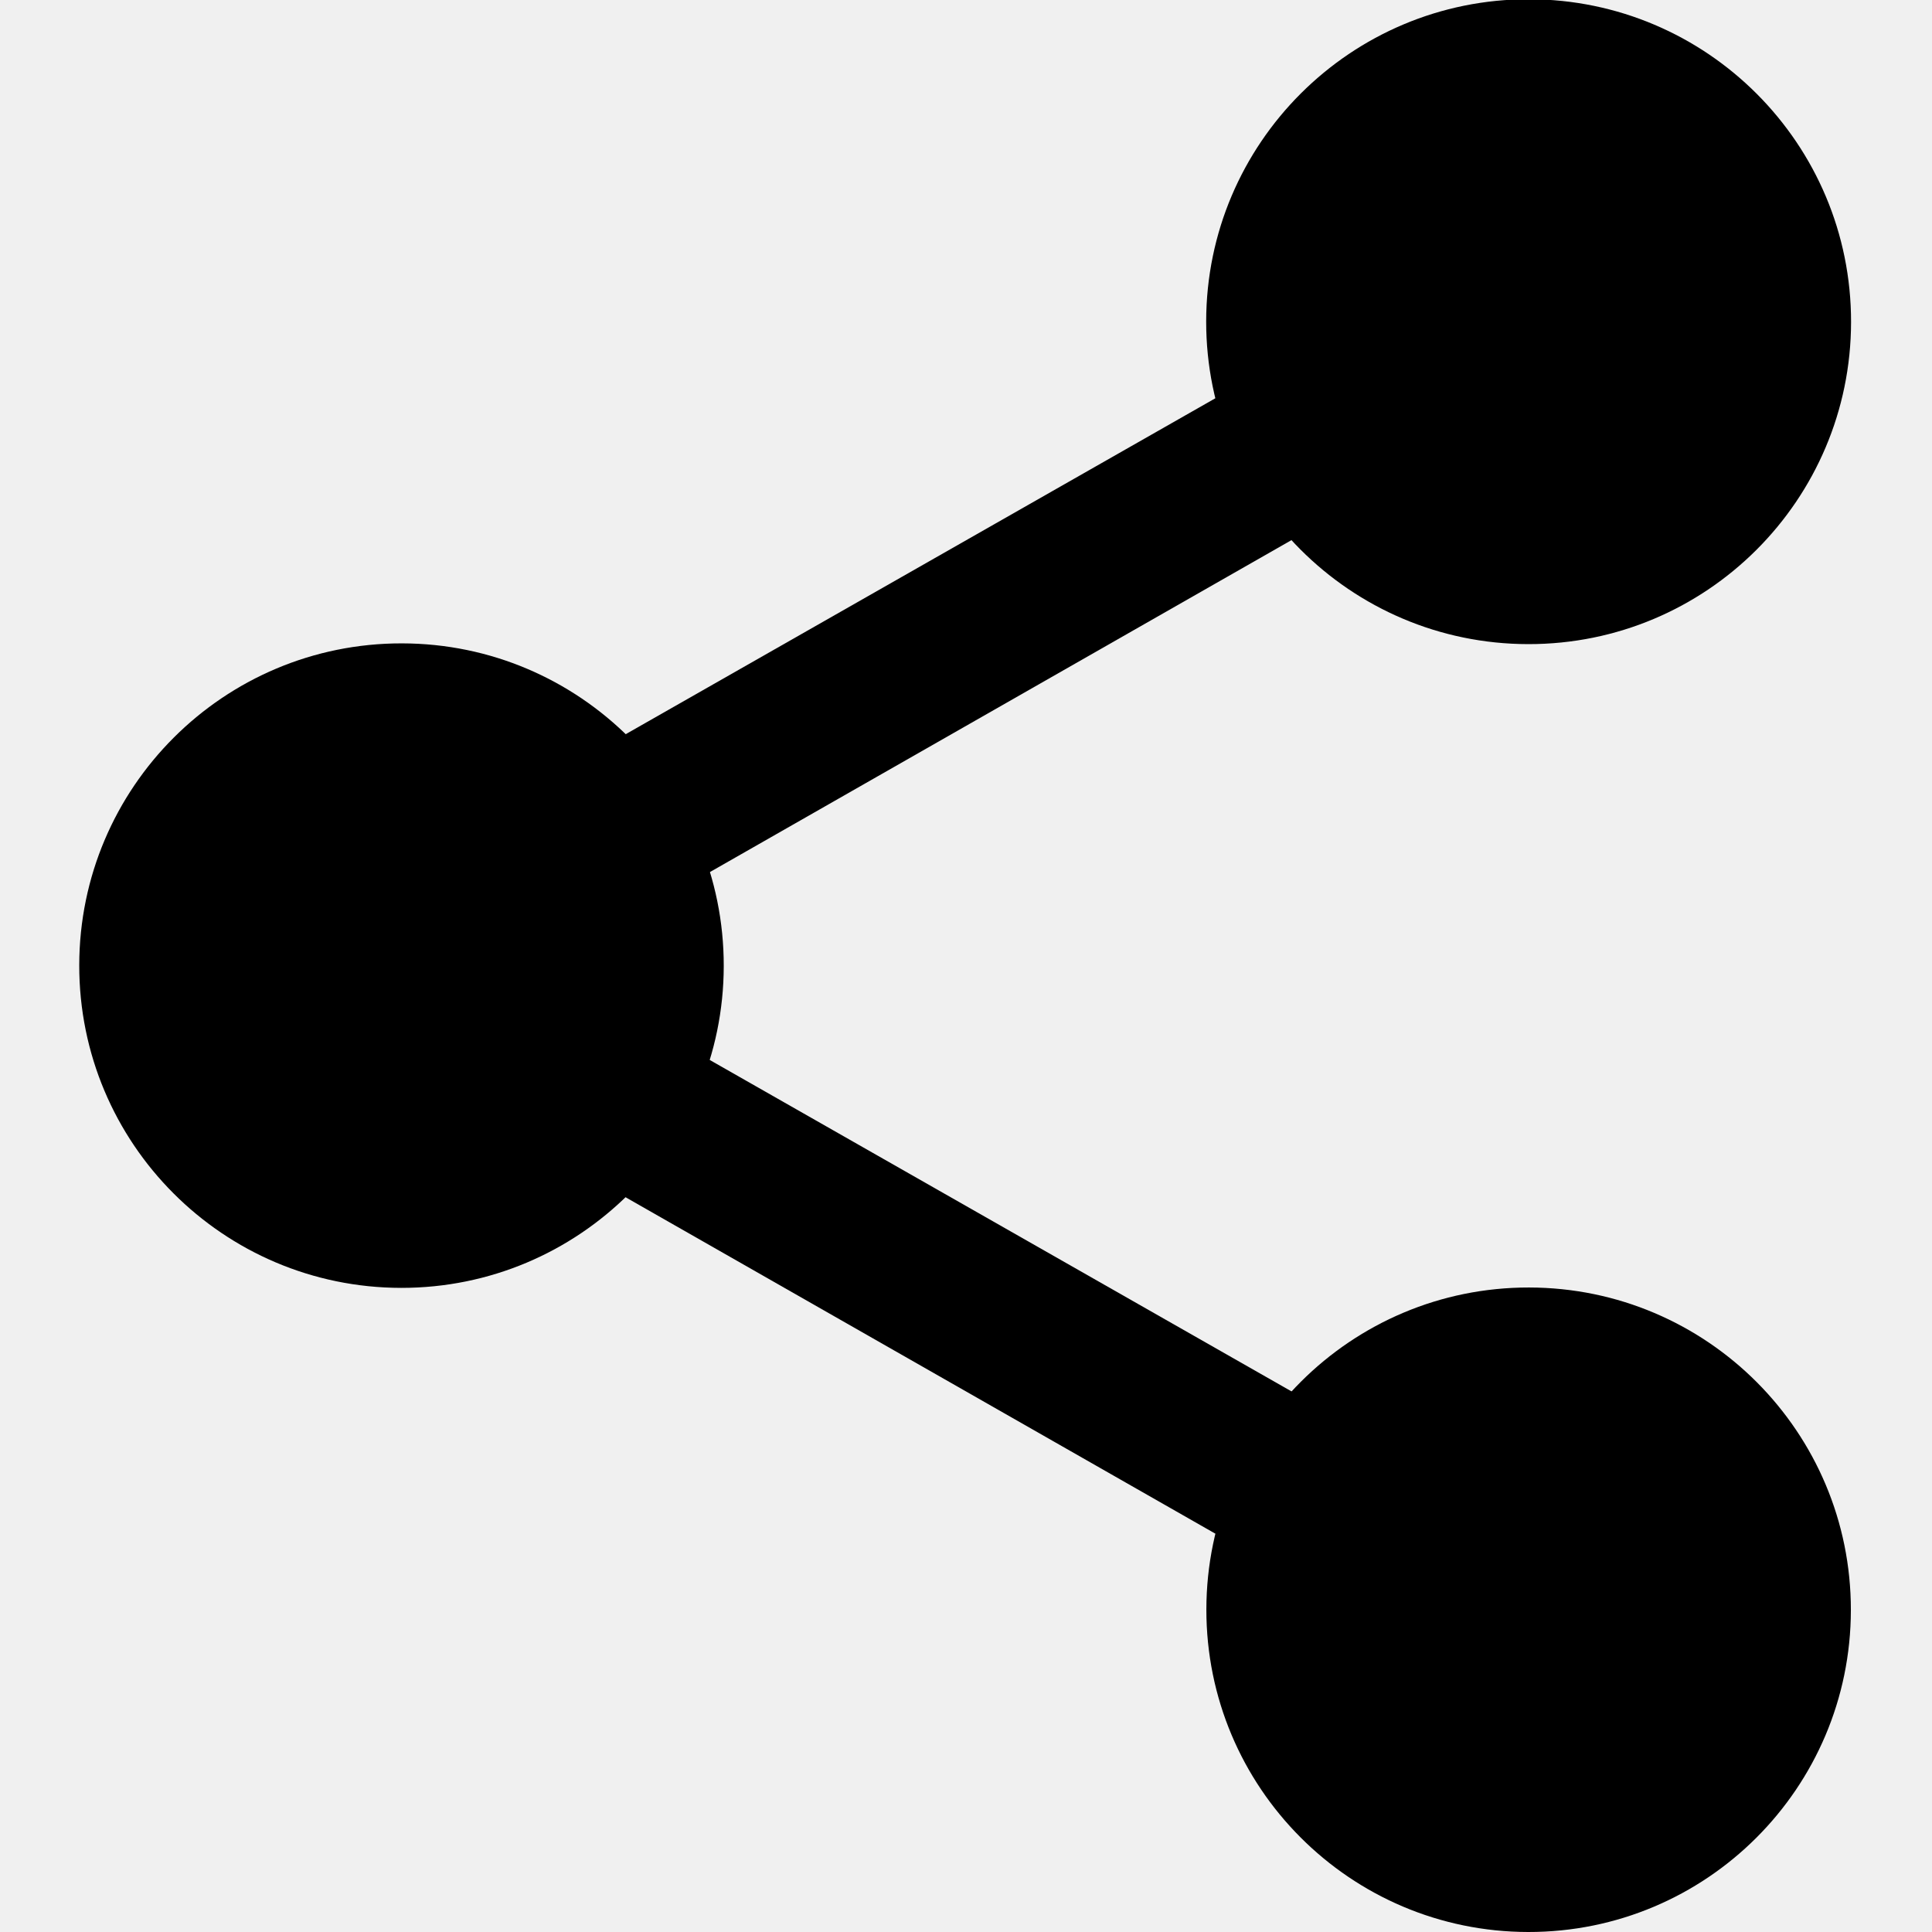
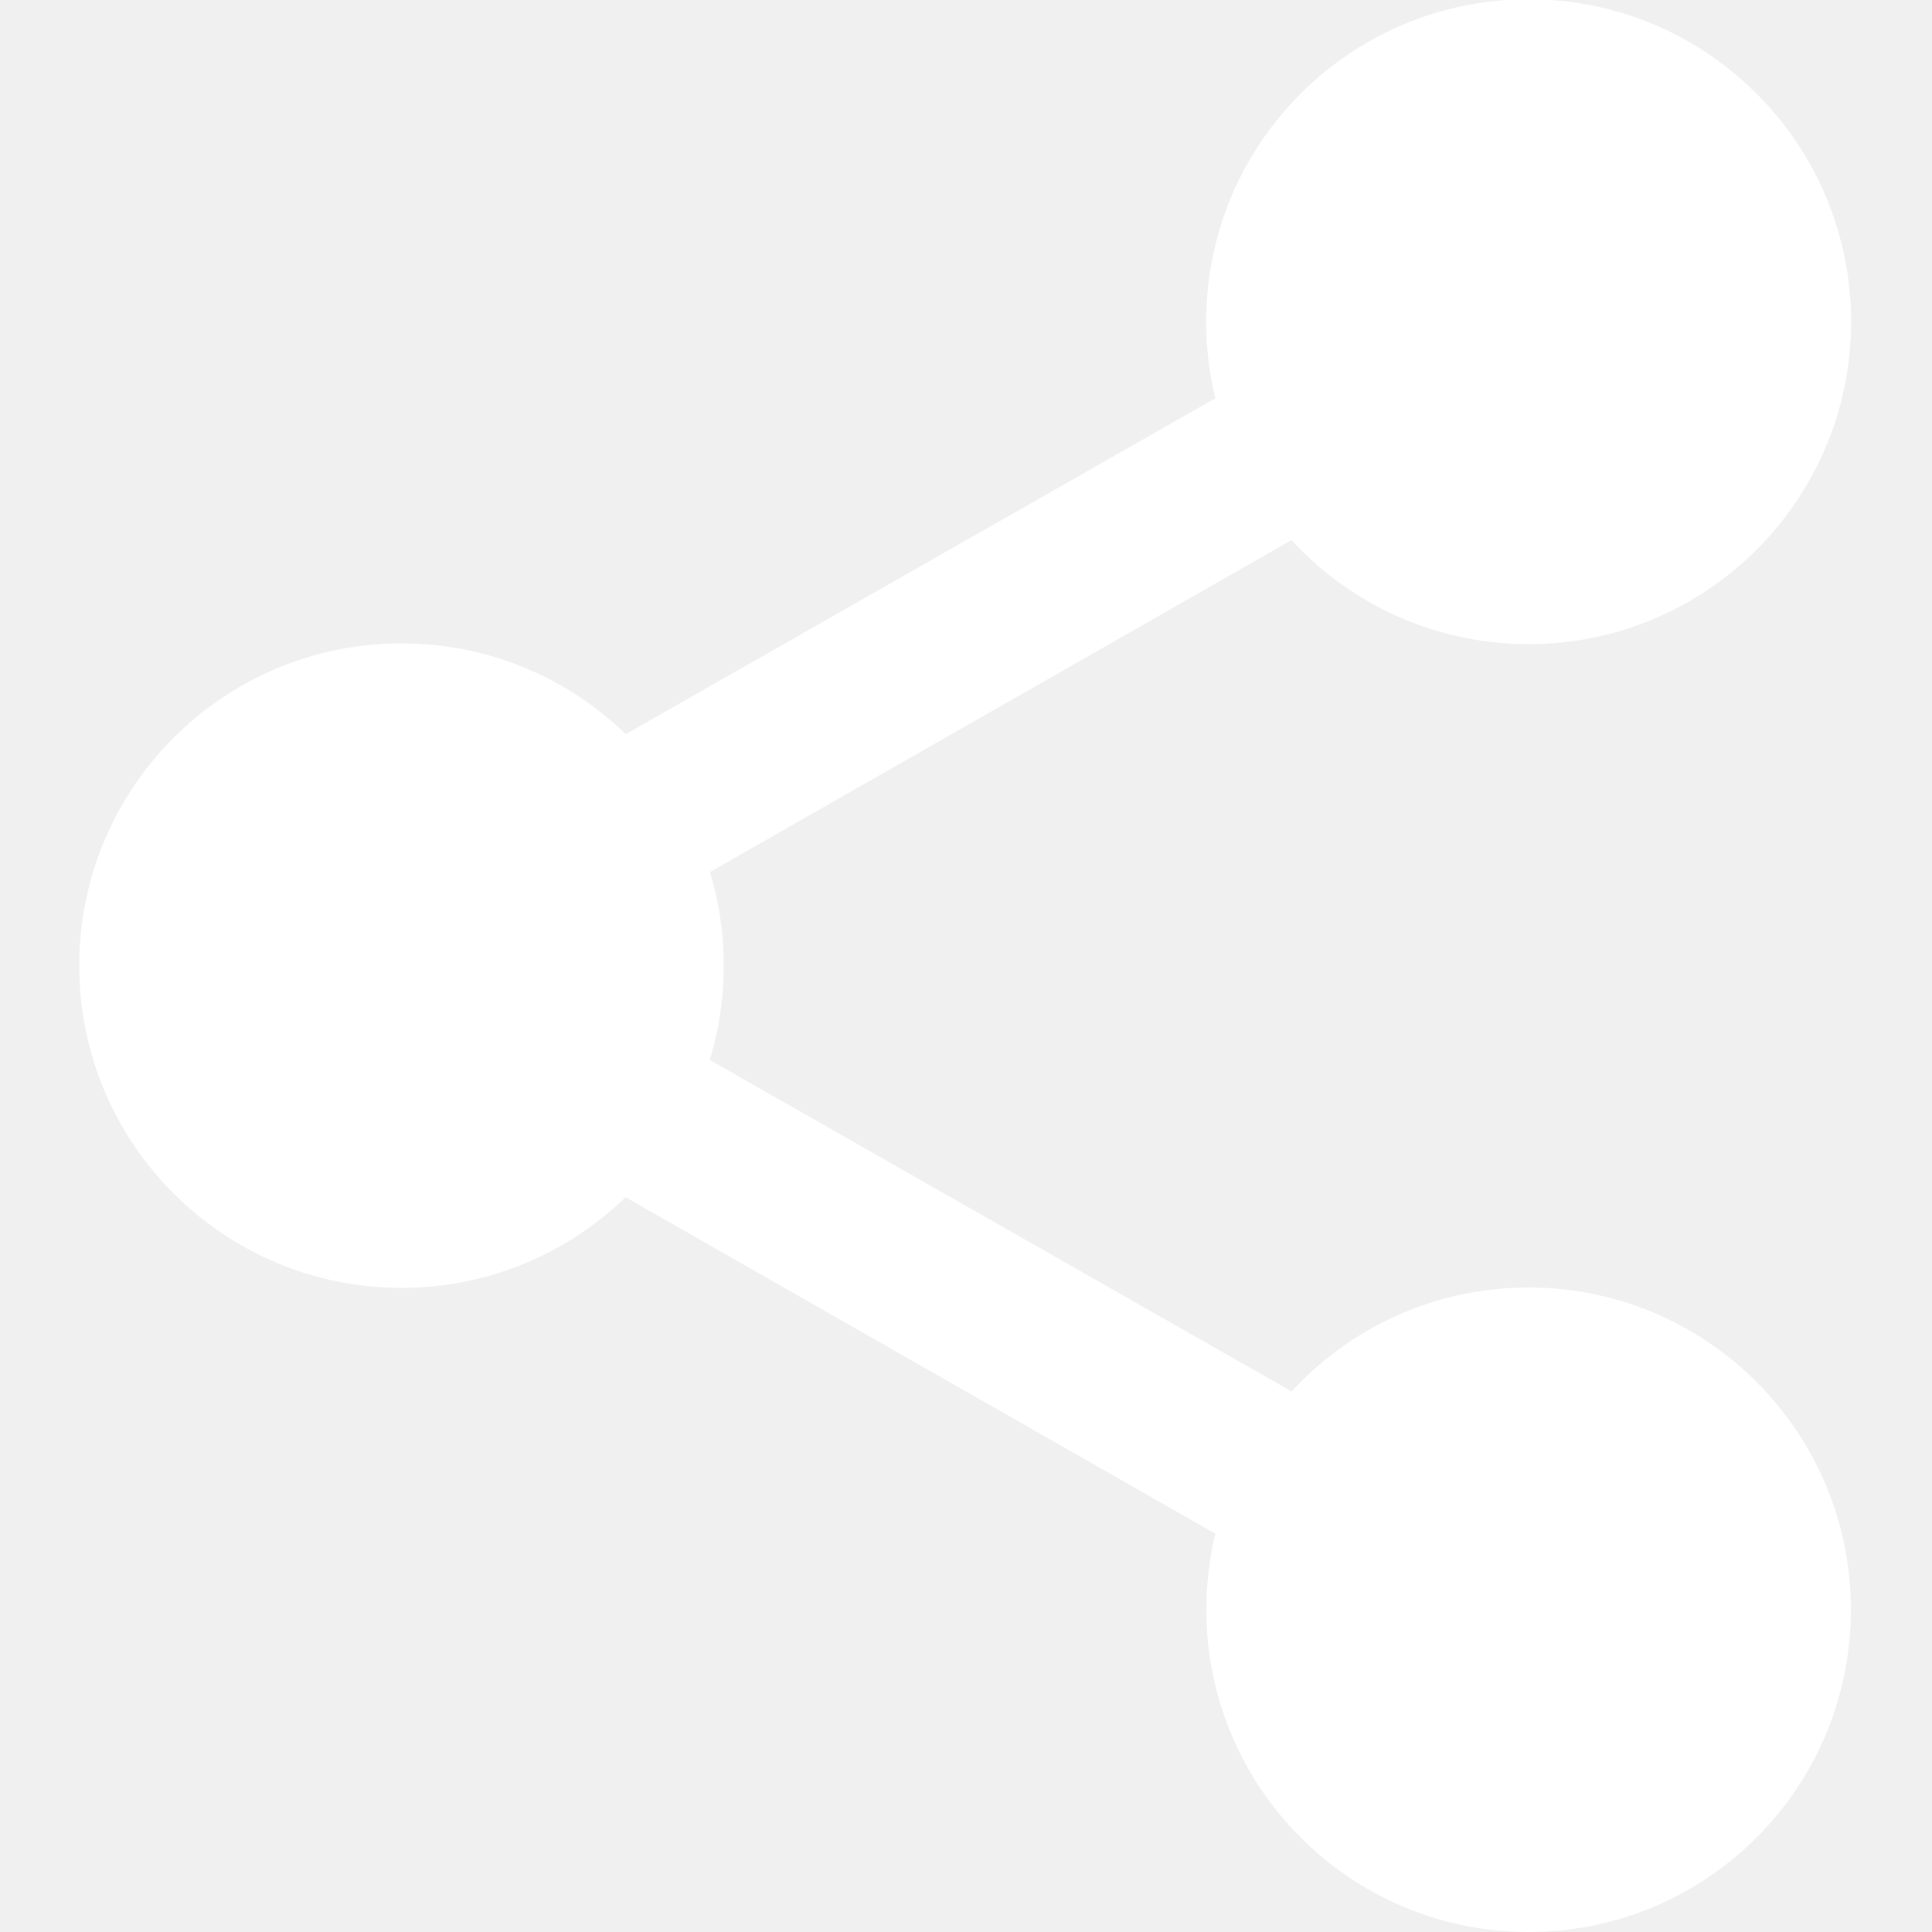
<svg xmlns="http://www.w3.org/2000/svg" viewBox="-21 0 512 512">
-   <path d="M453.3 85.3a69.3 69.3 0 11-138.6 0 69.3 69.3 0 01138.6 0zm0 0" />
-   <path d="M384 170.7a85.4 85.4 0 11.2-170.9 85.4 85.4 0 01-.2 170.9zM384 32a53.4 53.4 0 10.1 106.8A53.4 53.4 0 00384 32zm0 0M453.3 426.7a69.3 69.3 0 11-138.6 0 69.3 69.3 0 01138.6 0zm0 0" />
-   <path d="M384 512a85.4 85.4 0 11.2-170.8A85.4 85.4 0 01384 512zm0-138.7a53.4 53.4 0 10.1 106.8 53.4 53.4 0 00-.1-106.8zm0 0M154.7 256A69.3 69.3 0 1116 256a69.3 69.3 0 01138.7 0zm0 0" />
-   <path d="M85.3 341.3a85.4 85.4 0 11.2-170.8 85.4 85.4 0 01-.2 170.8zm0-138.6a53.4 53.4 0 10.2 106.8 53.4 53.4 0 00-.2-106.8zm0 0" />
-   <path d="M135.7 245.8a21.3 21.3 0 01-10.6-40L323.1 93a21.3 21.3 0 1121 37.1L146.3 243c-3.3 1.9-7 2.8-10.5 2.8zm0 0M333.6 421.8c-3.6 0-7.2-1-10.5-2.8L125 306a21.4 21.4 0 0121.2-37l198 112.8a21.4 21.4 0 01-10.7 39.9zm0 0" />
+   <path fill="#FFF" d="M453.3 85.3a69.3 69.3 0 11-138.6 0 69.3 69.3 0 01138.6 0zm0 0" class="active-path" data-old_color="#000000" data-original="#000000" />
+   <path fill="#FFF" d="M384 170.7a85.4 85.4 0 11.2-170.9 85.4 85.4 0 01-.2 170.9zM384 32a53.4 53.4 0 10.1 106.8A53.4 53.4 0 00384 32zm0 0M453.3 426.7a69.3 69.3 0 11-138.6 0 69.3 69.3 0 01138.6 0zm0 0" class="active-path" data-old_color="#000000" data-original="#000000" />
+   <path fill="#FFF" d="M384 512a85.4 85.4 0 11.2-170.8A85.4 85.4 0 01384 512zm0-138.7a53.4 53.4 0 10.1 106.8 53.4 53.4 0 00-.1-106.8zm0 0M154.7 256A69.3 69.3 0 1116 256a69.3 69.3 0 01138.7 0zm0 0" class="active-path" data-old_color="#000000" data-original="#000000" />
+   <path fill="#FFF" d="M85.3 341.3a85.4 85.4 0 11.2-170.8 85.4 85.4 0 01-.2 170.8zm0-138.6a53.4 53.4 0 10.2 106.8 53.4 53.4 0 00-.2-106.8zm0 0" class="active-path" data-old_color="#000000" data-original="#000000" />
+   <path fill="#FFF" d="M135.7 245.8a21.3 21.3 0 01-10.6-40L323.1 93a21.3 21.3 0 1121 37.1L146.3 243c-3.3 1.9-7 2.8-10.5 2.8zm0 0M333.6 421.8c-3.6 0-7.2-1-10.5-2.8L125 306a21.4 21.4 0 0121.2-37l198 112.8a21.4 21.4 0 01-10.7 39.9zm0 0" class="active-path" data-old_color="#000000" data-original="#000000" />
</svg>
